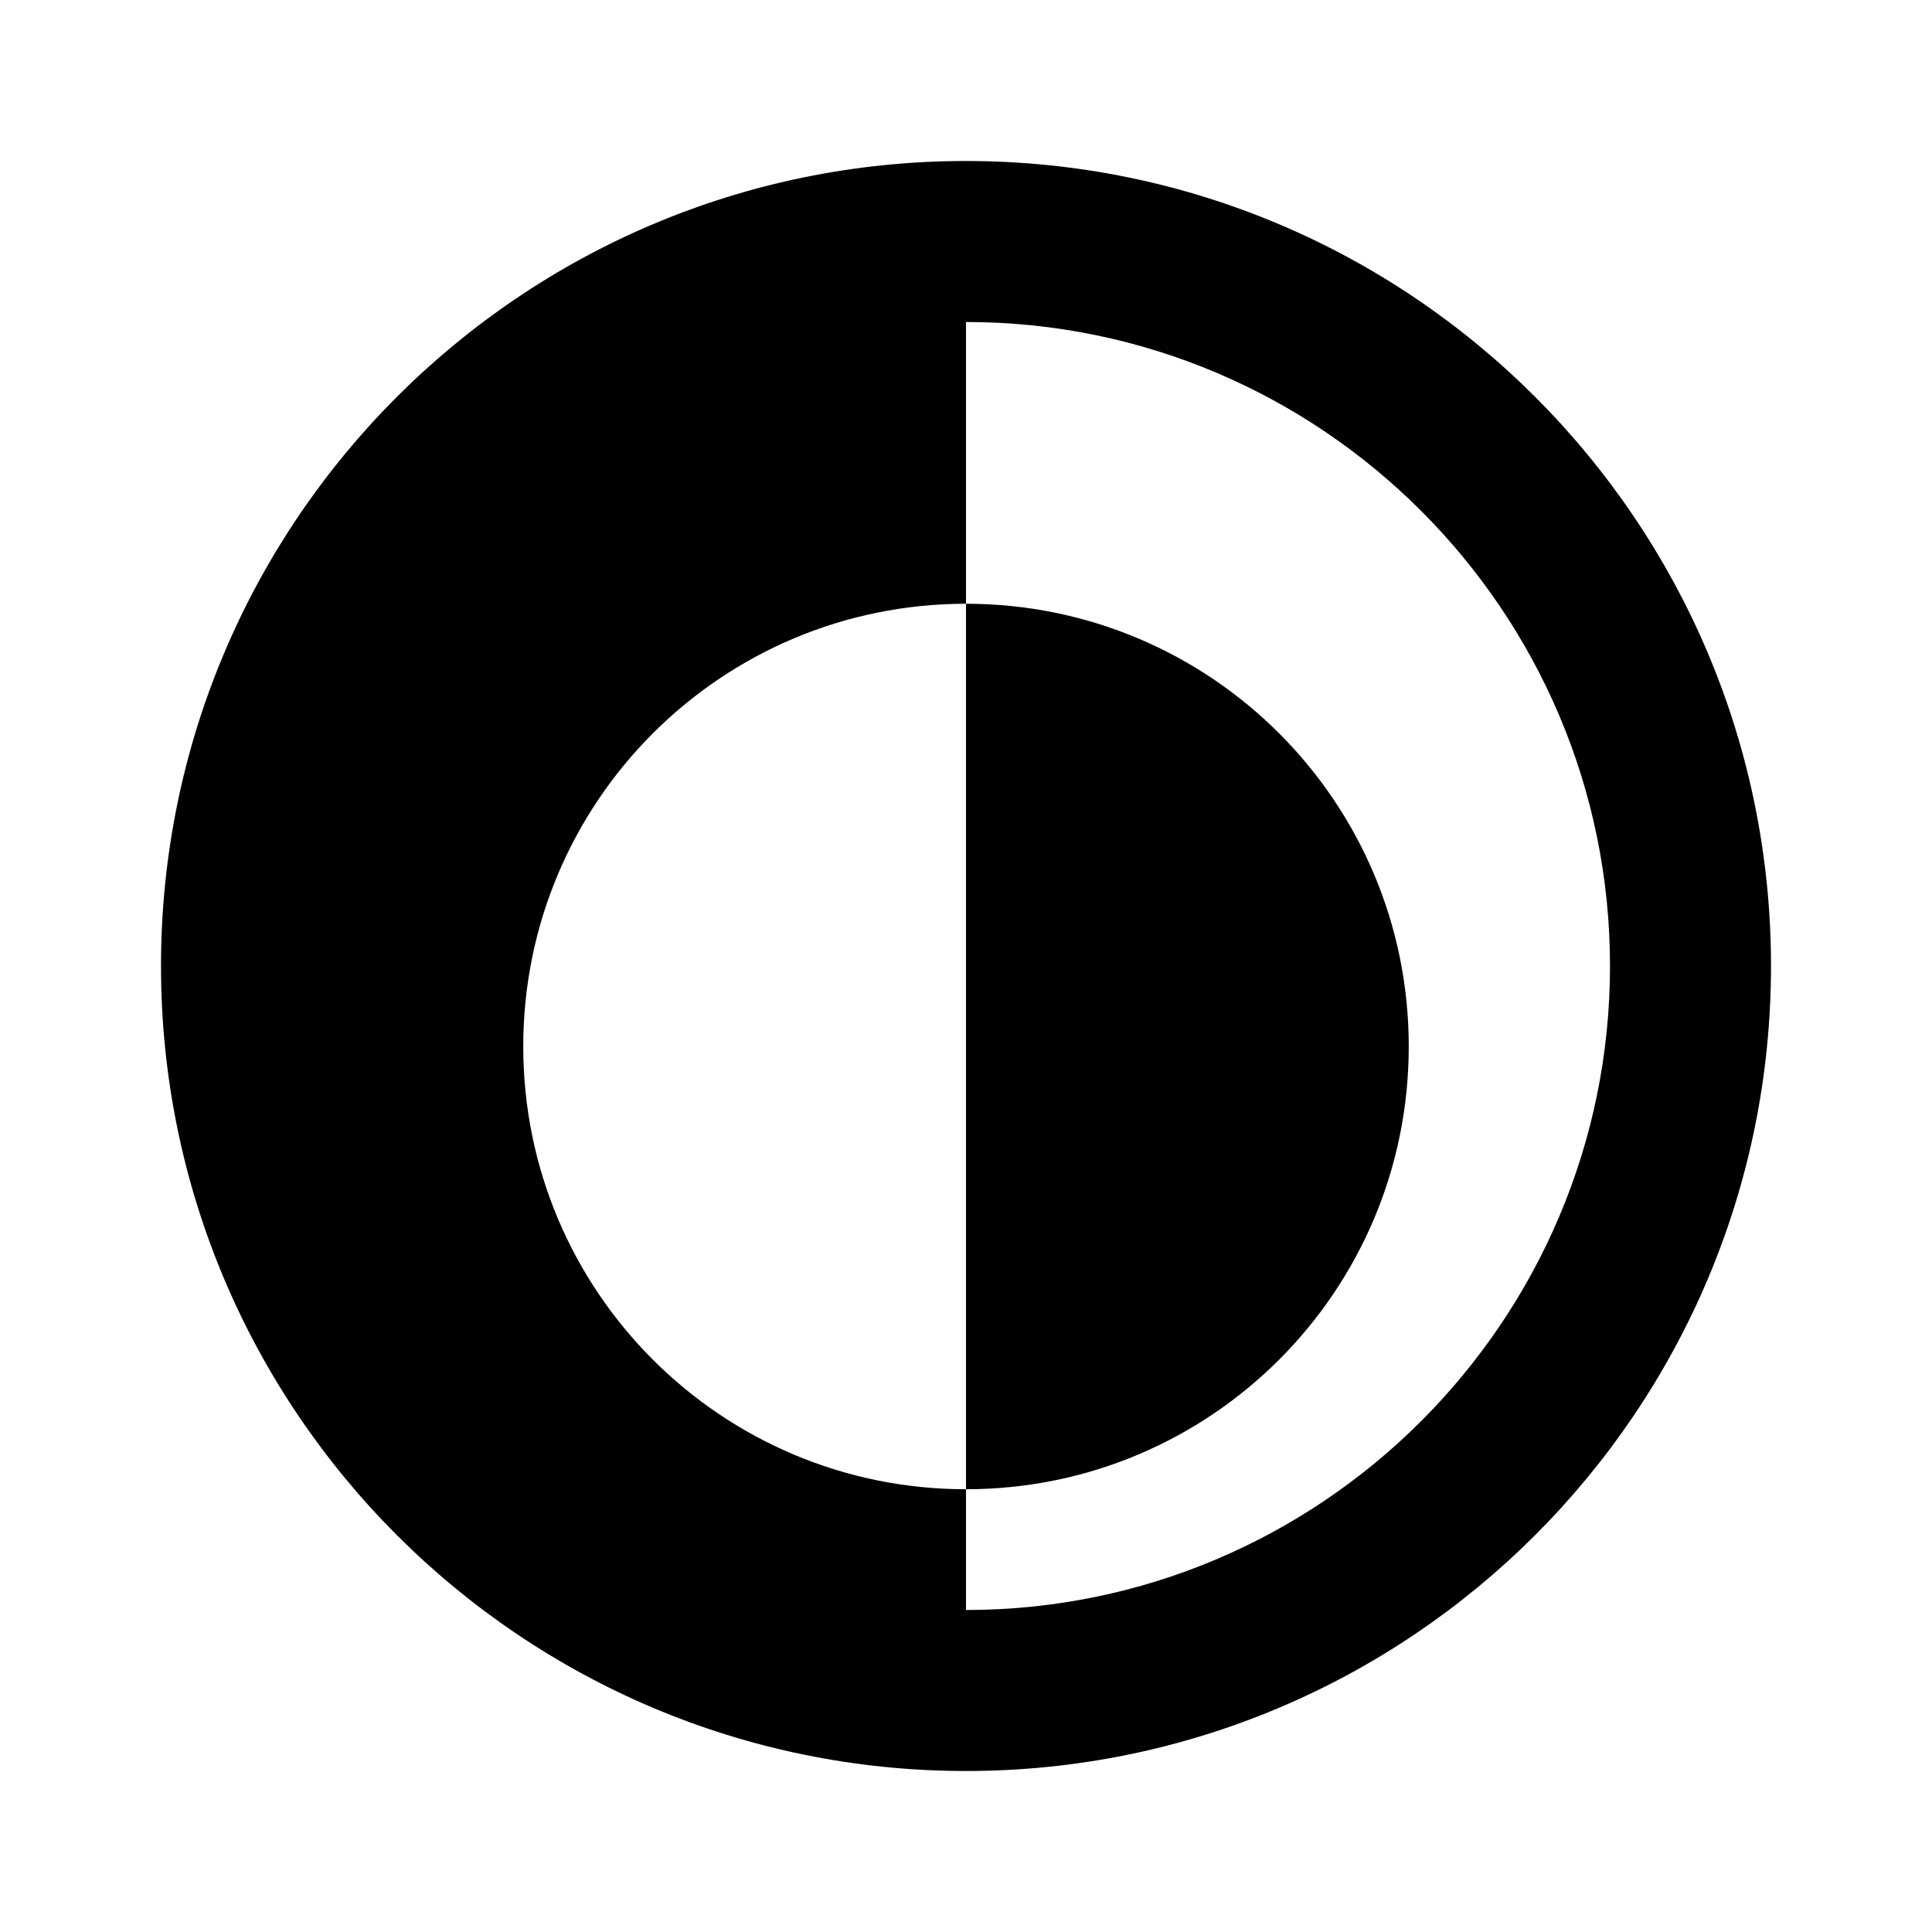
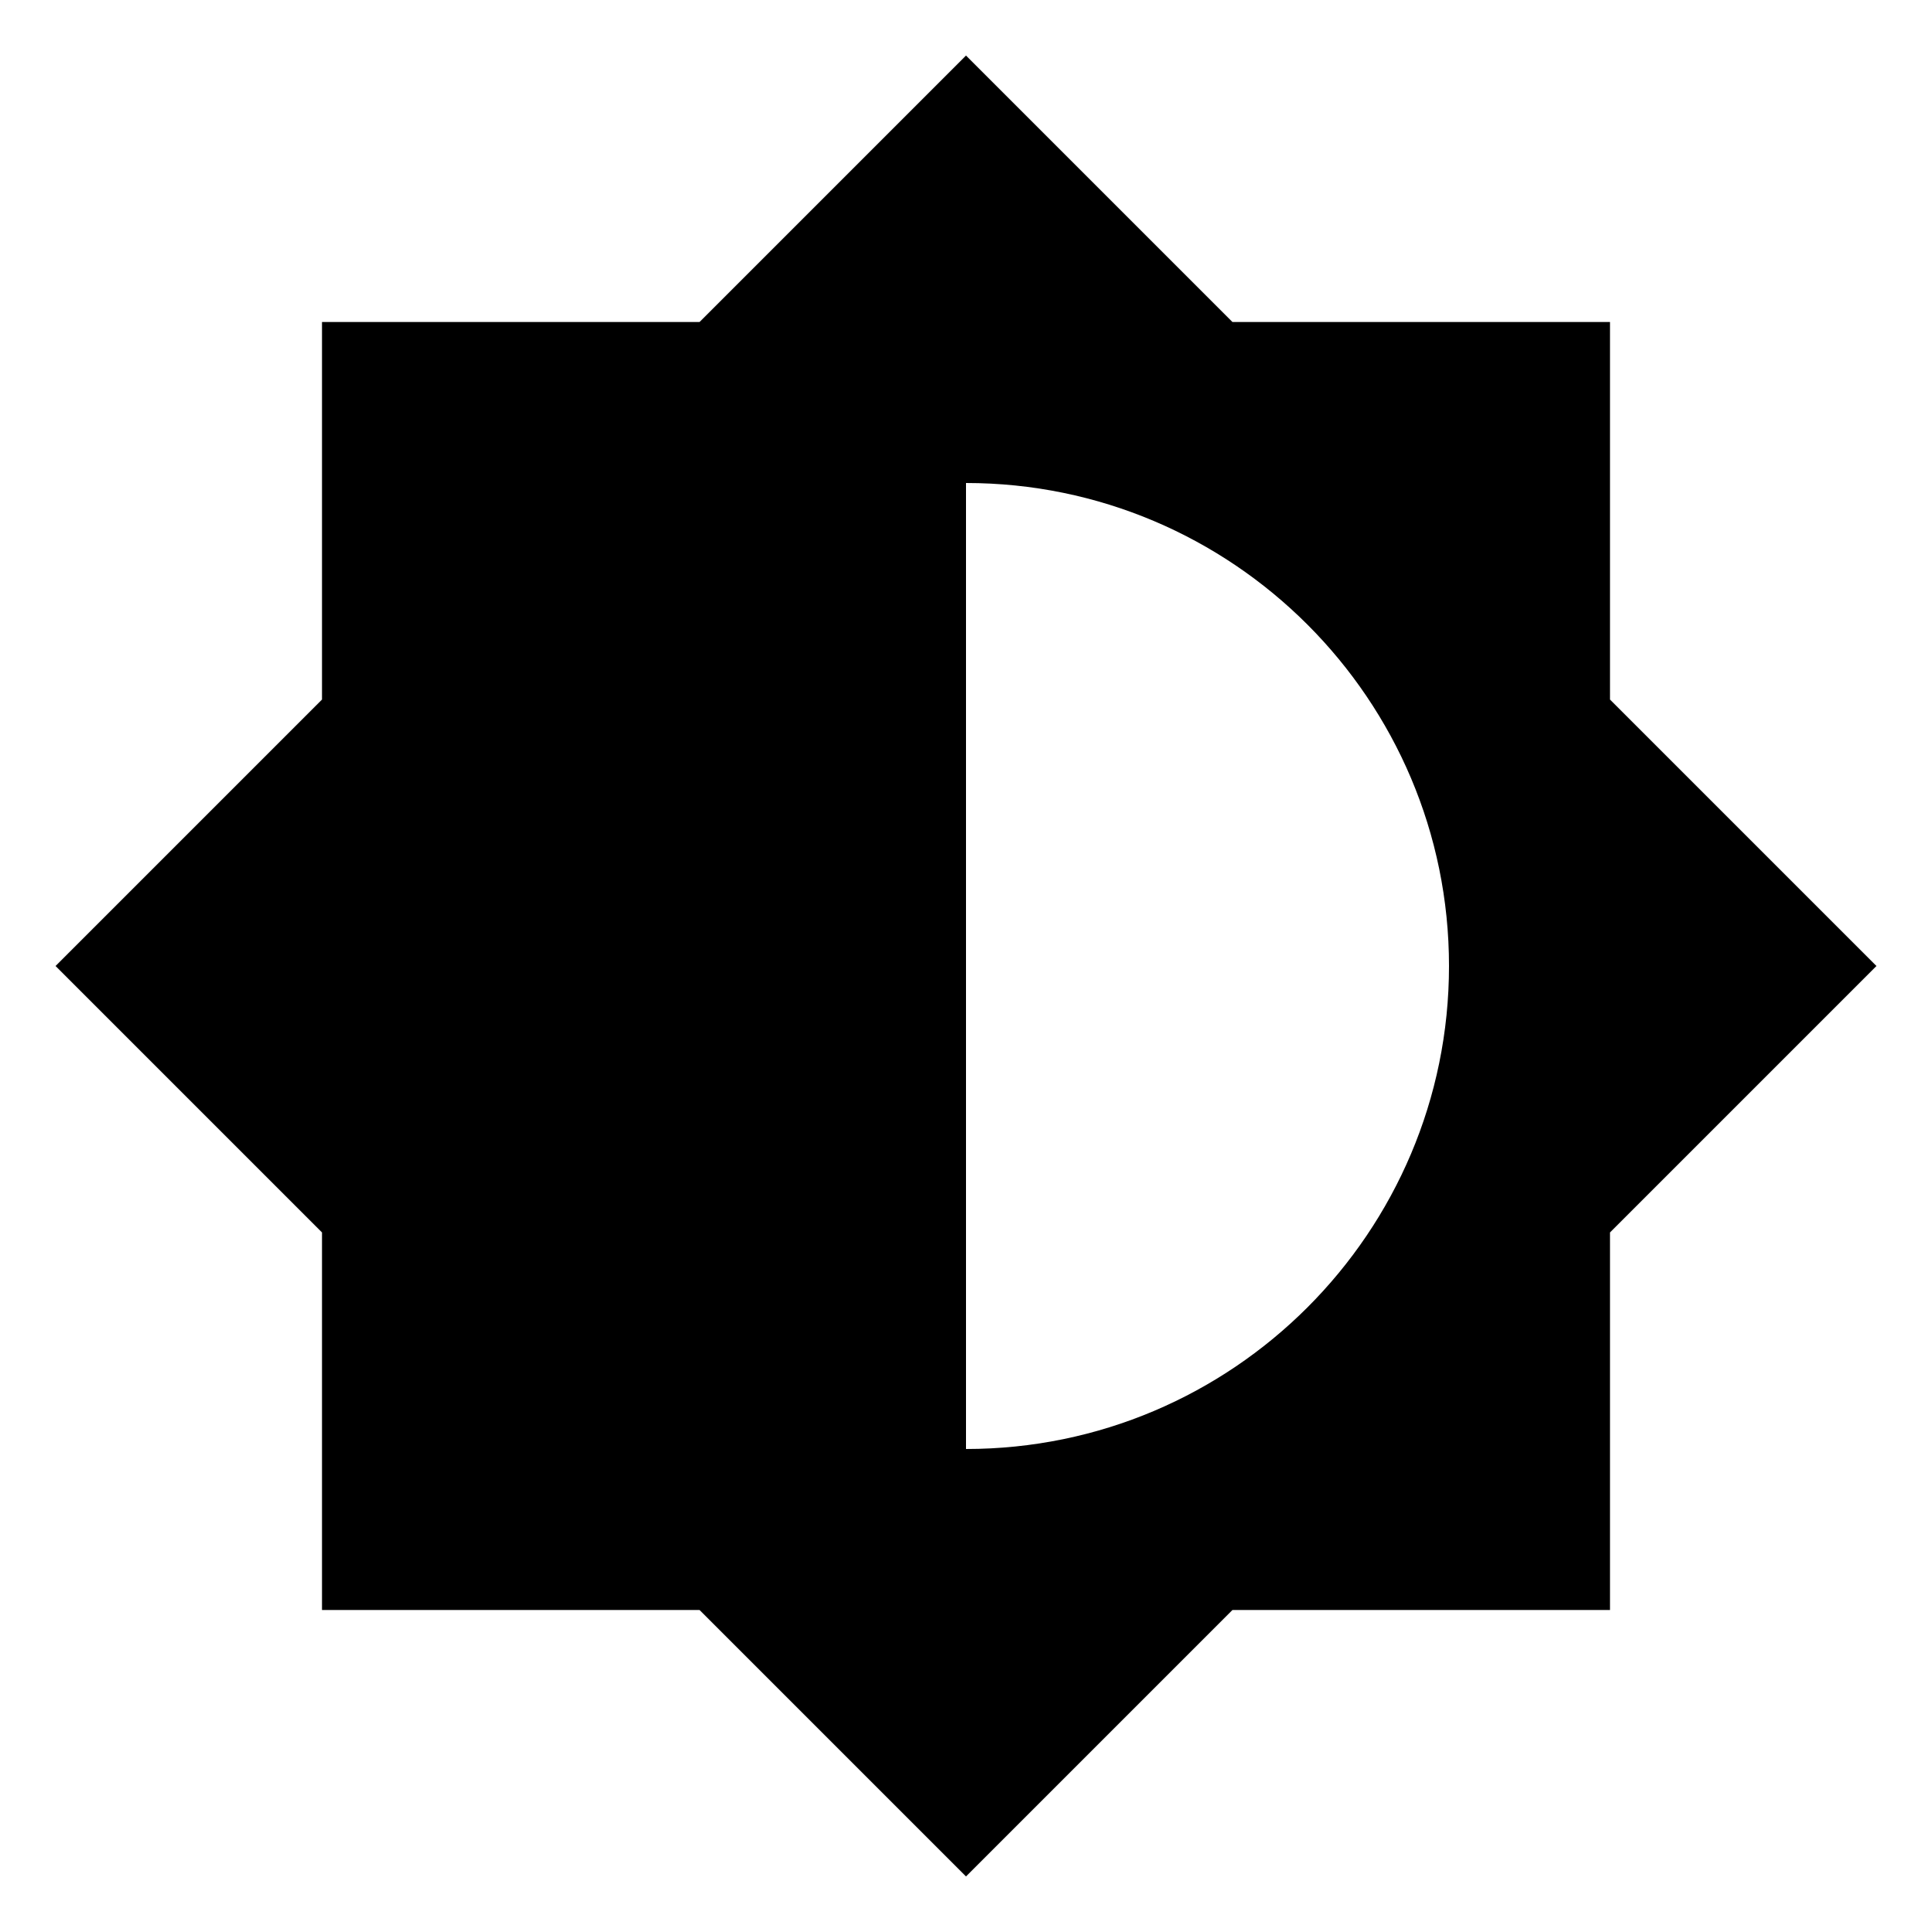
<svg xmlns="http://www.w3.org/2000/svg" width="24" height="24" viewBox="0 0 24 24" fill="none">
-   <path d="M12 18.5c-3.04 0-5.5-2.46-5.5-5.5s2.46-5.5 5.5-5.5S17.5 9.96 17.5 13s-2.46 5.5-5.5 5.5zM12 2C6.48 2 2 6.48 2 12s4.48 10 10 10 10-4.48 10-10S17.52 2 12 2zm0 18V4c4.41 0 8 3.59 8 8s-3.59 8-8 8z" fill="currentColor" />
+   <path d="M20 15.31L23.31 12 20 8.69V4h-4.69L12 .69 8.69 4H4v4.69L.69 12 4 15.31V20h4.69L12 23.31 15.31 20H20v-4.69zM12 18V6c3.31 0 6 2.69 6 6s-2.69 6-6 6z" fill="currentColor" />
</svg>
